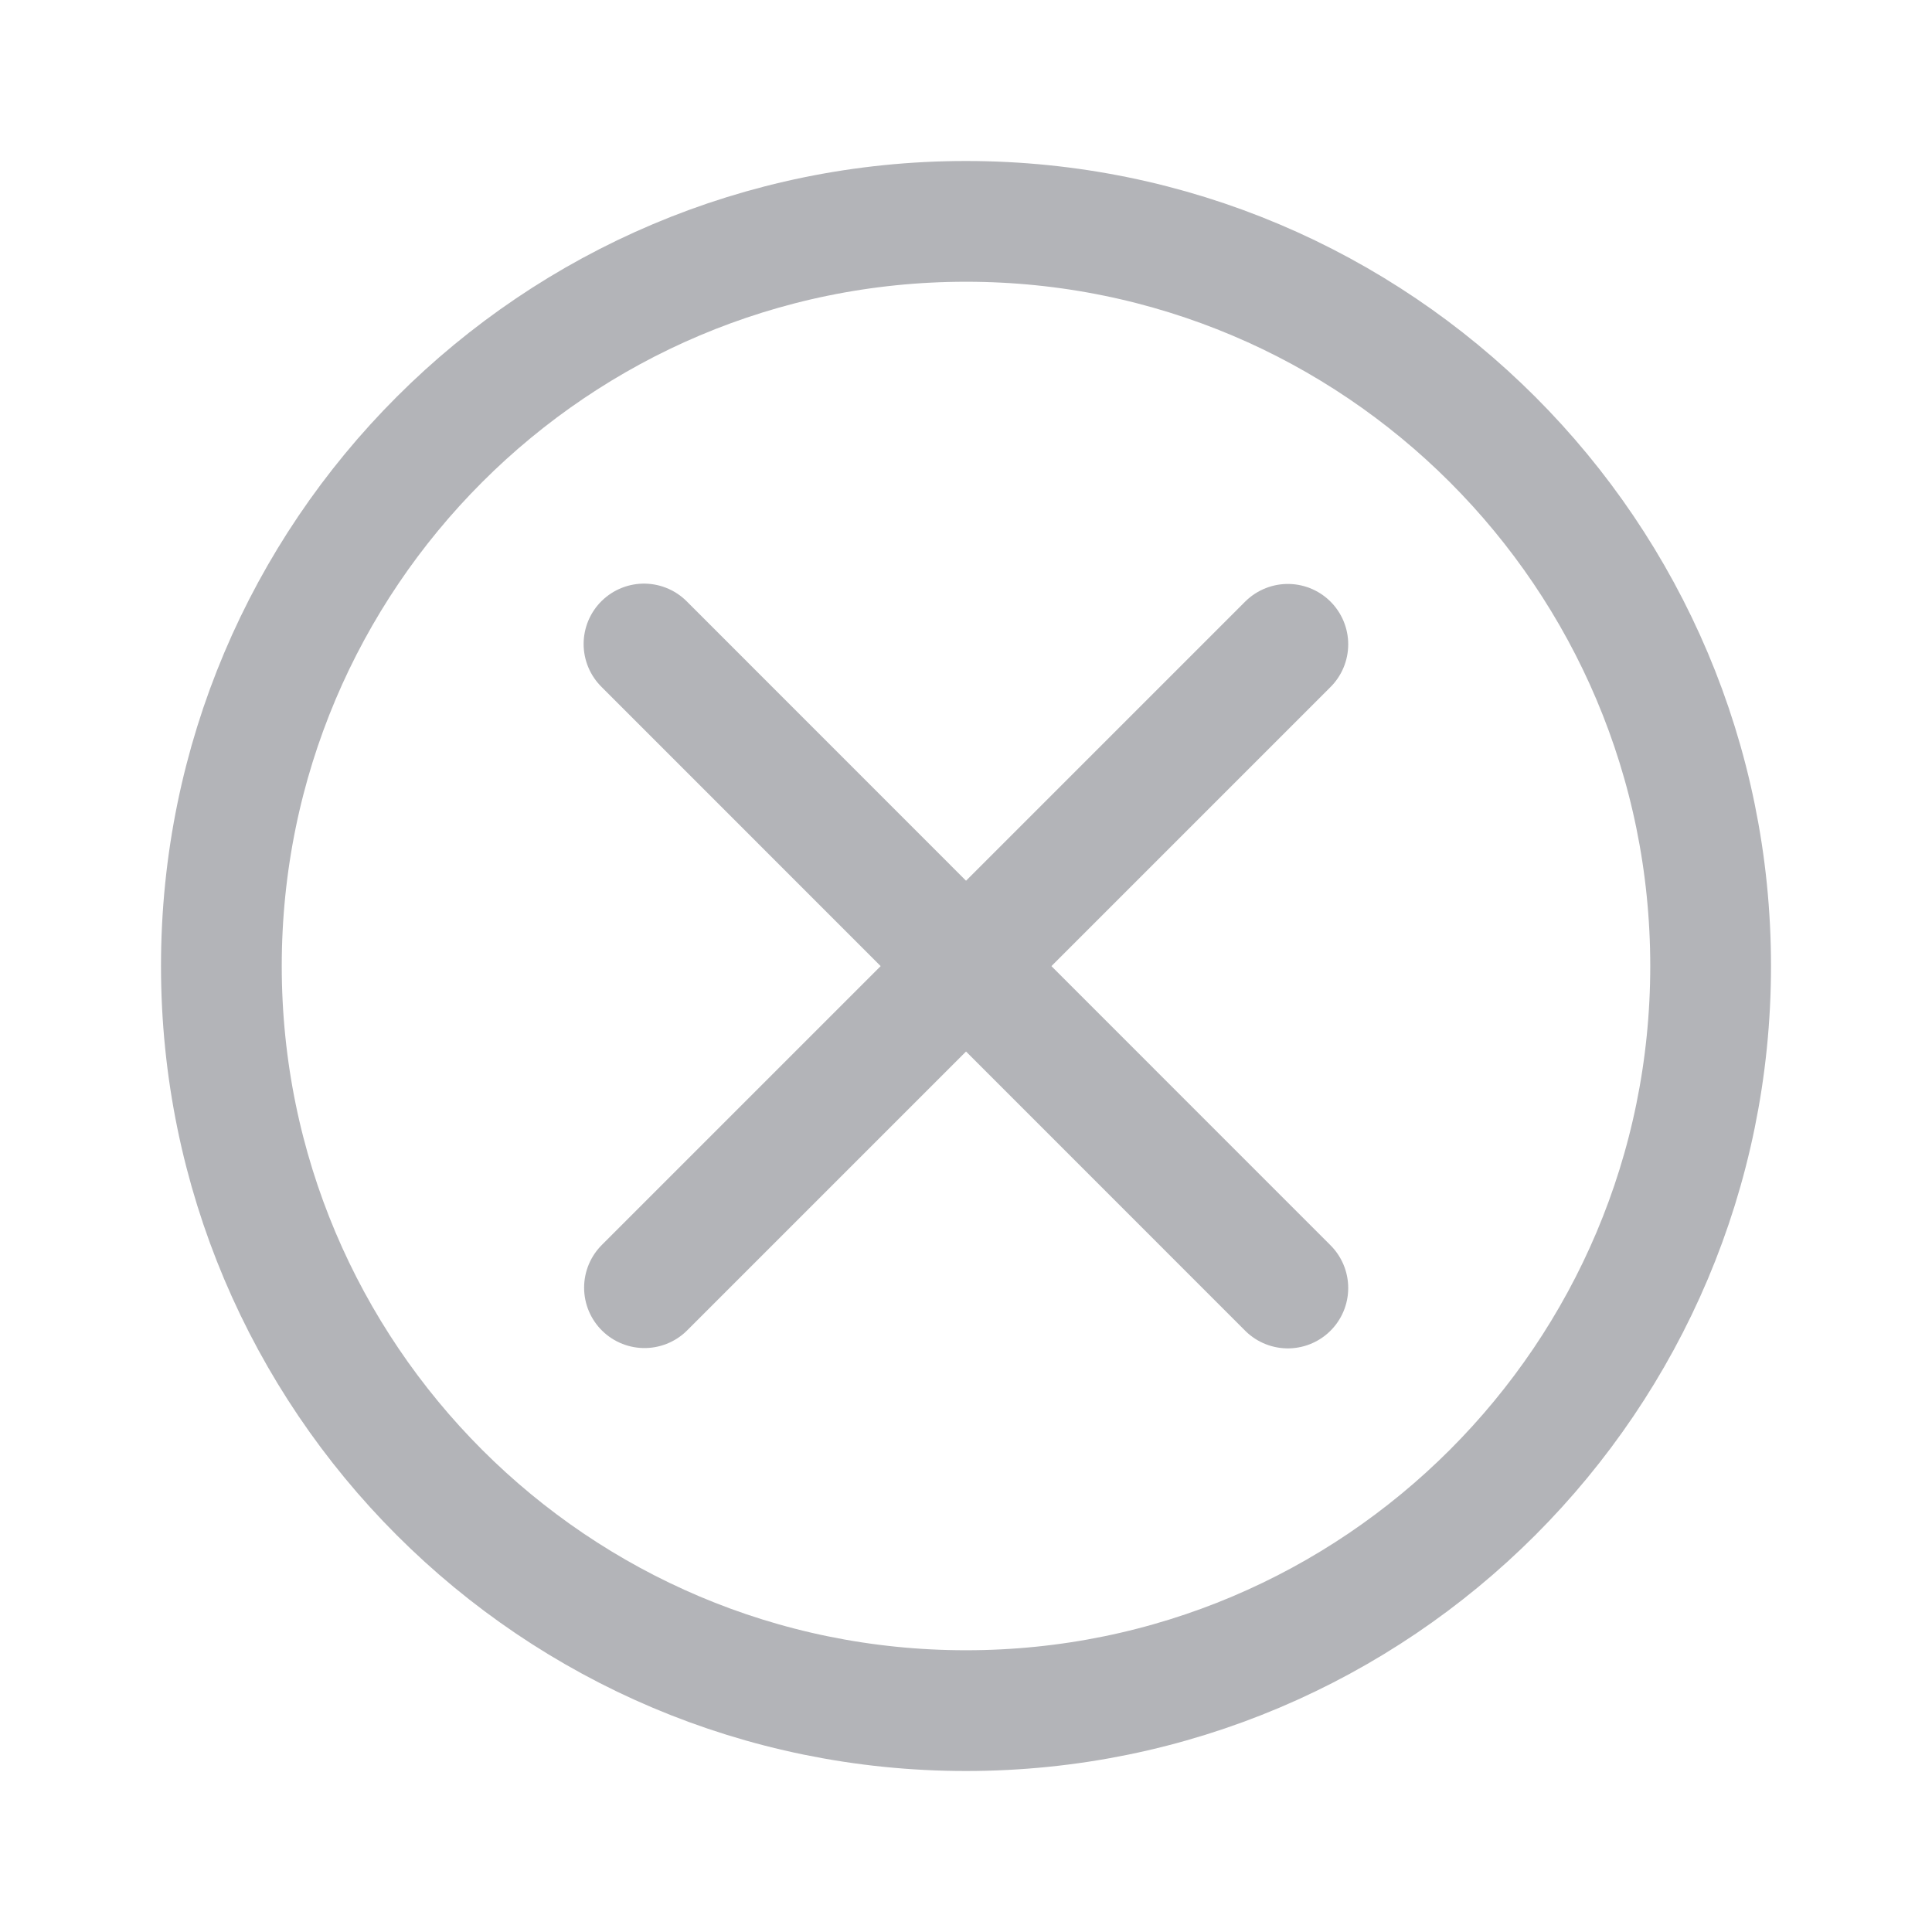
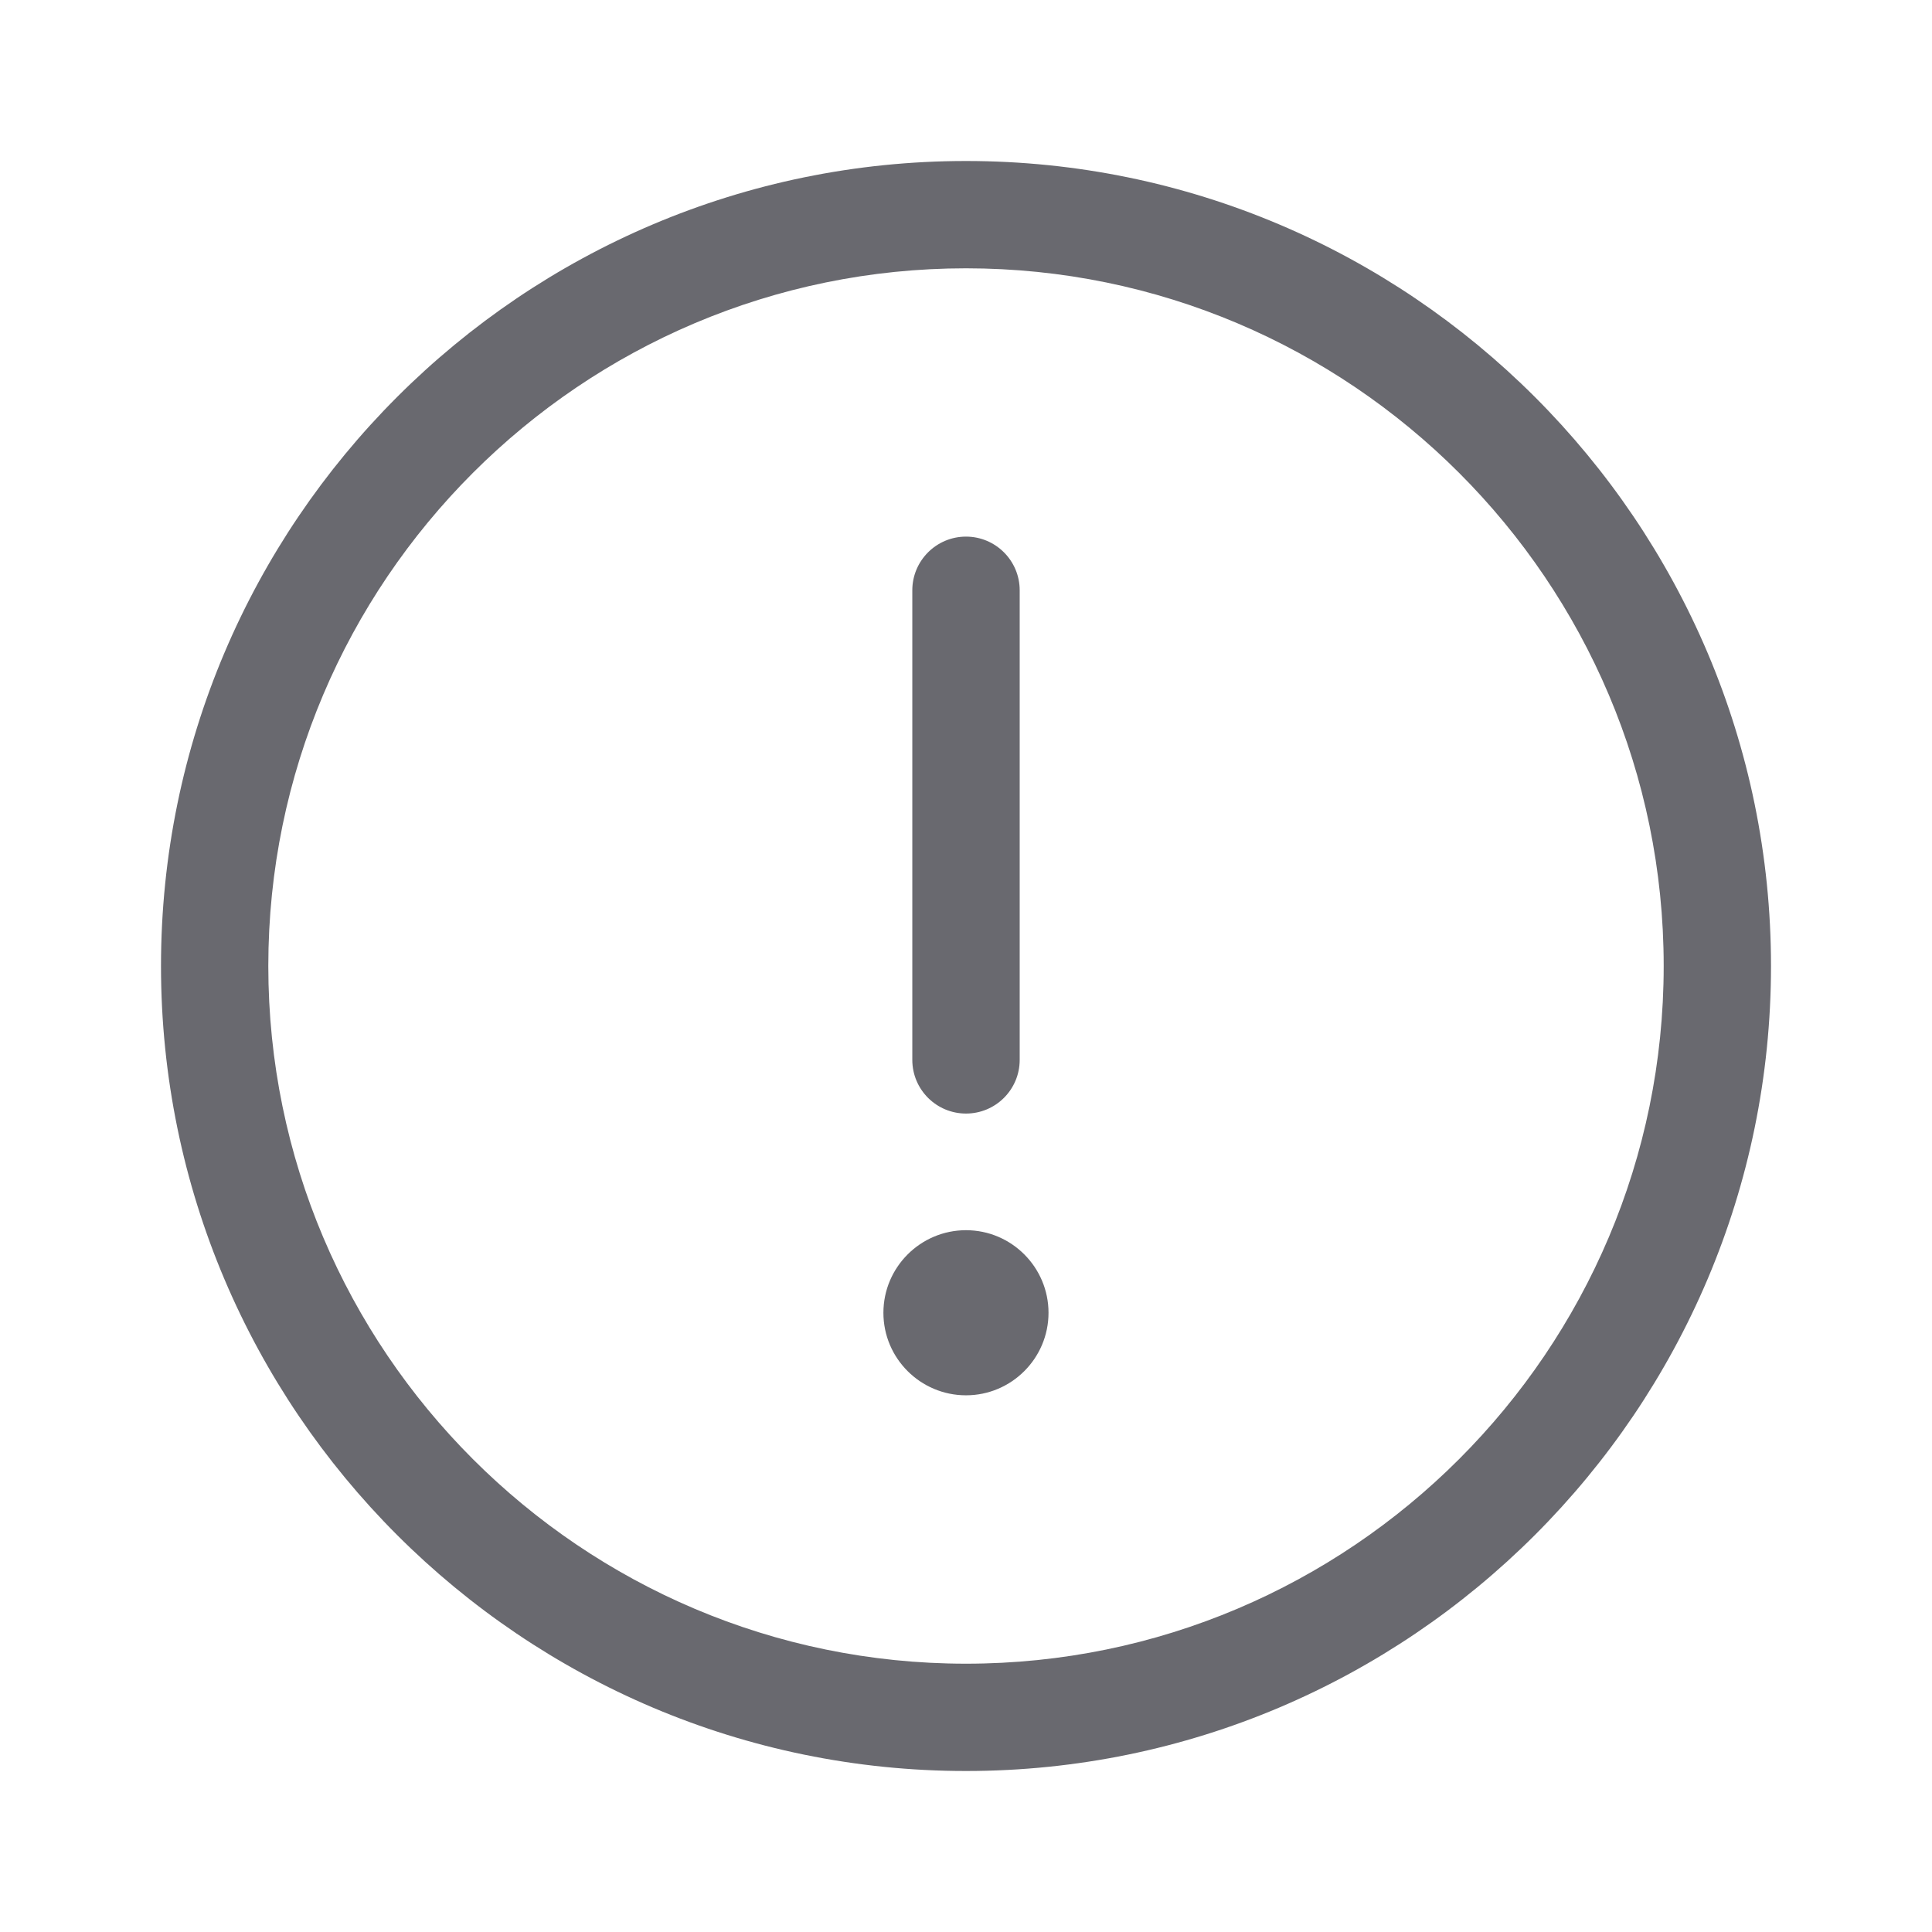
<svg xmlns="http://www.w3.org/2000/svg" width="24" height="24" viewBox="0 0 24 24" fill="none">
-   <circle cx="12" cy="12" r="9.25" stroke="#B3B4B8" stroke-width="1.5" />
-   <path d="M15.998 8.004L8.006 15.996" stroke="#B3B4B8" stroke-width="1.5" stroke-linecap="round" />
-   <path d="M15.998 16L8 8" stroke="#B3B4B8" stroke-width="1.5" stroke-linecap="round" />
+   <path d="M12 2C6.486 2 2 6.486 2 12C2 17.514 6.486 22 12 22C17.514 22 22 17.514 22 12C22 6.486 17.514 2 12 2ZM12 20.667C7.221 20.667 3.333 16.779 3.333 12C3.333 7.221 7.221 3.333 12 3.333C16.779 3.333 20.667 7.221 20.667 12C20.667 16.779 16.779 20.667 12 20.667Z" fill="#69696F" />
+   <path d="M12 13.833C12.368 13.833 12.667 13.535 12.667 13.166V7.333C12.667 6.965 12.368 6.666 12 6.666C11.632 6.666 11.333 6.965 11.333 7.333V13.166C11.333 13.535 11.632 13.833 12 13.833Z" fill="#69696F" />
+   <path d="M12 15.282C11.435 15.282 10.974 15.742 10.974 16.308C10.974 16.873 11.434 17.333 12 17.333C12.565 17.333 13.025 16.873 13.025 16.308C13.025 15.742 12.565 15.282 12 15.282Z" fill="#69696F" />
</svg>
